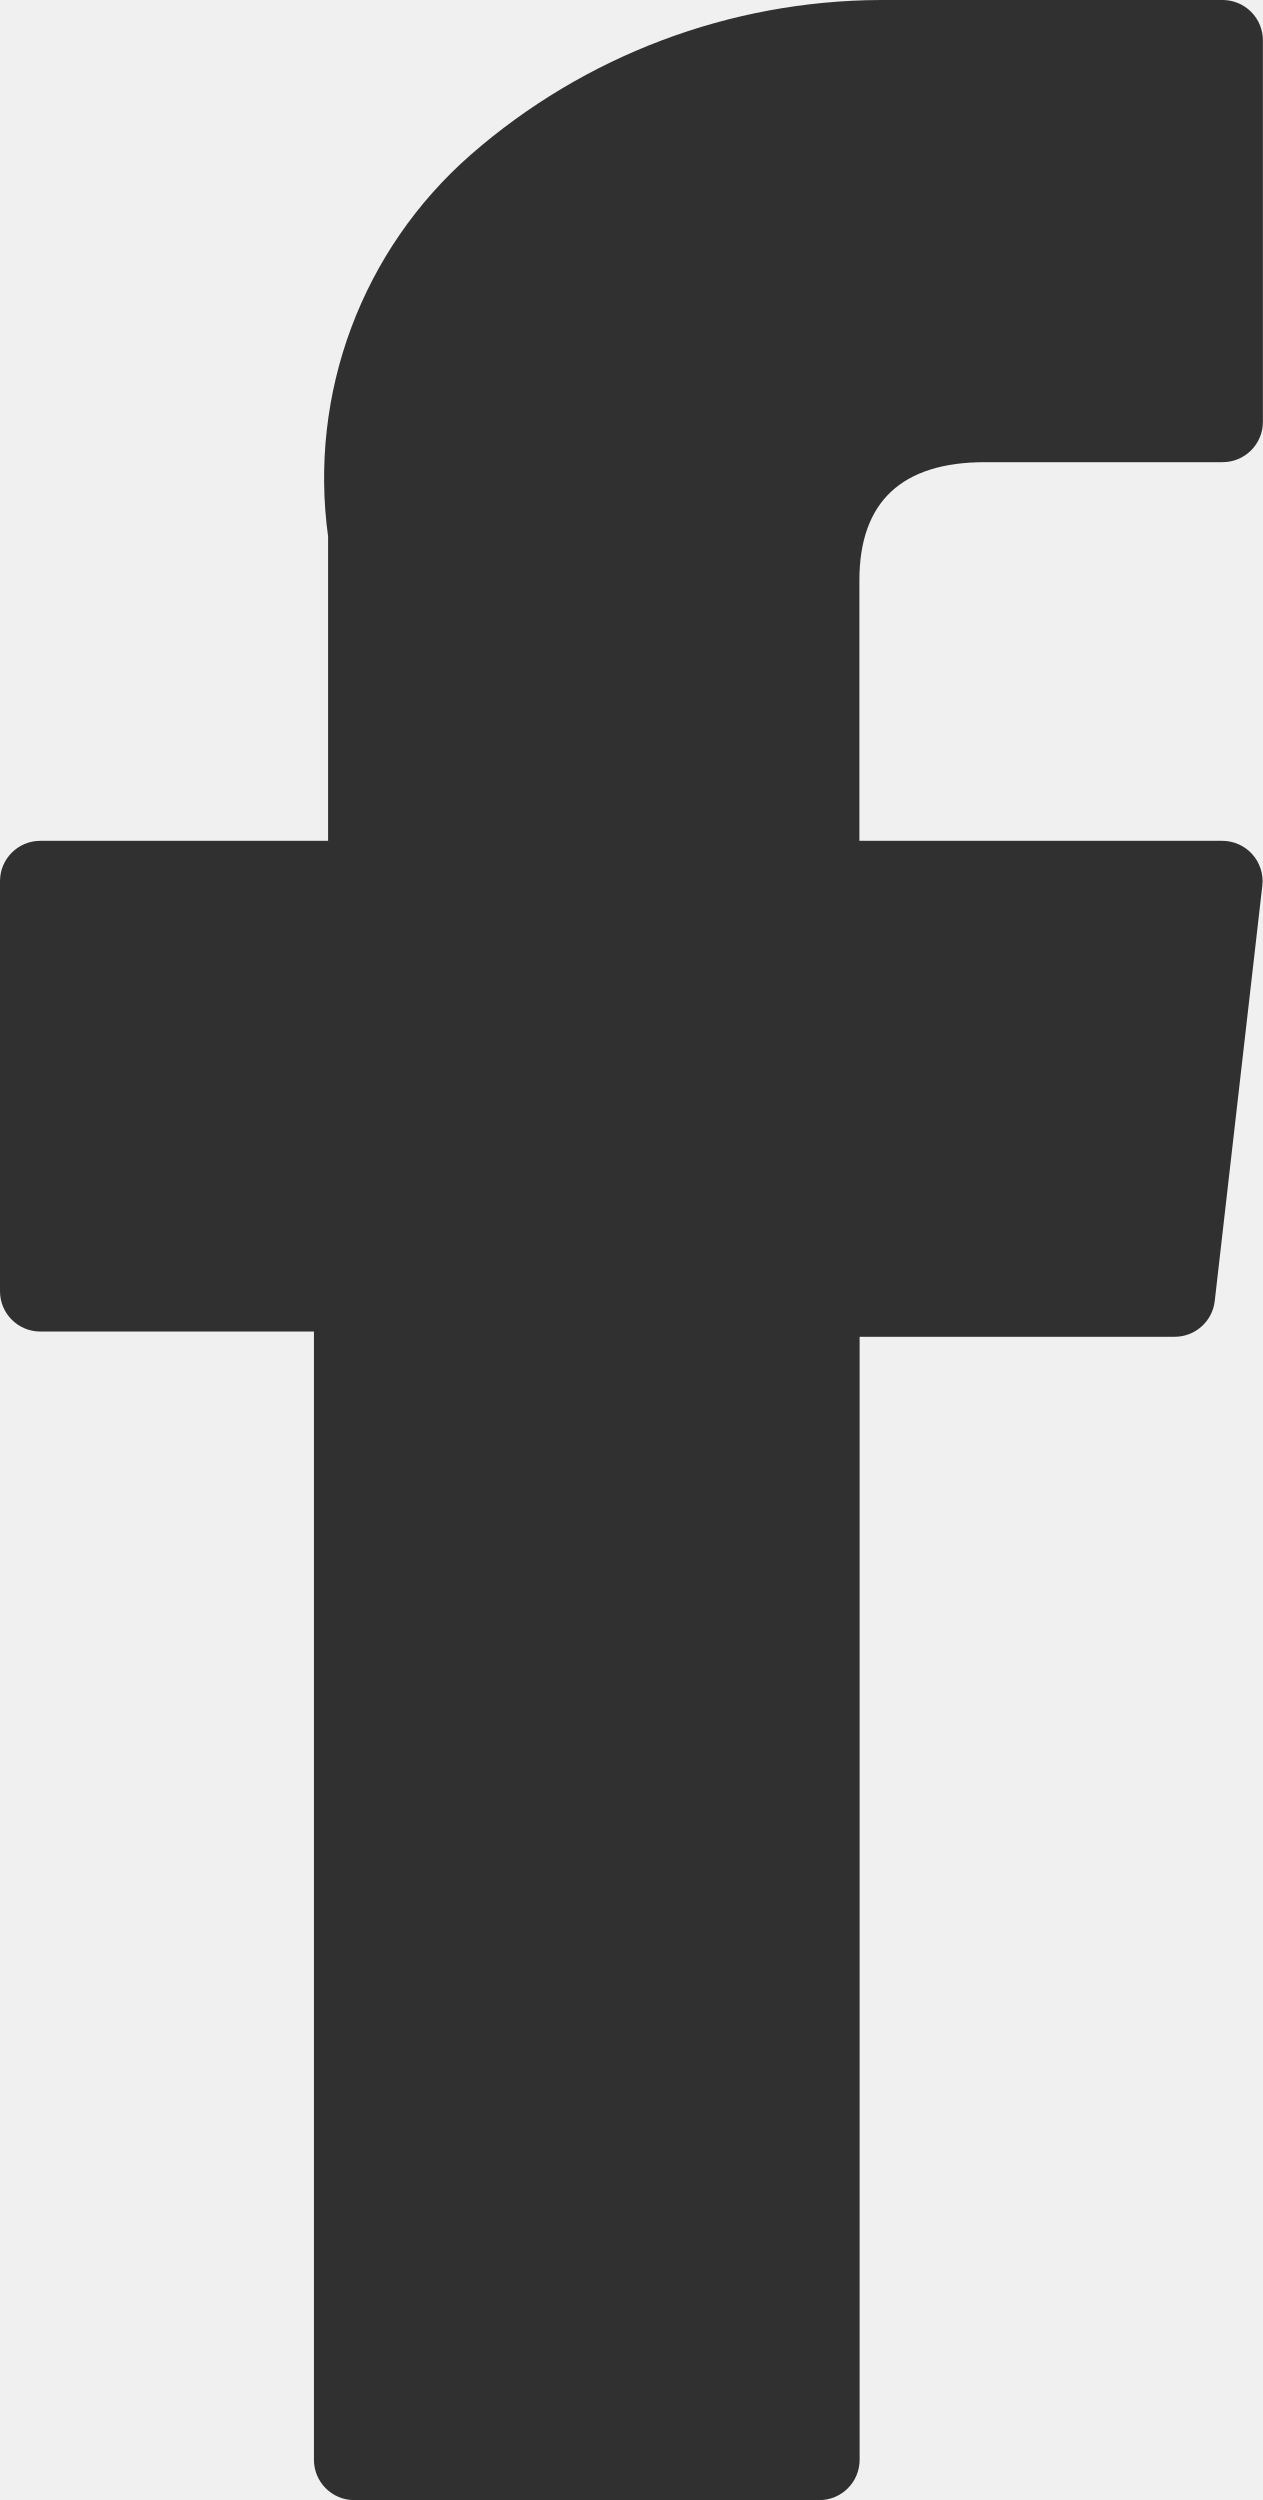
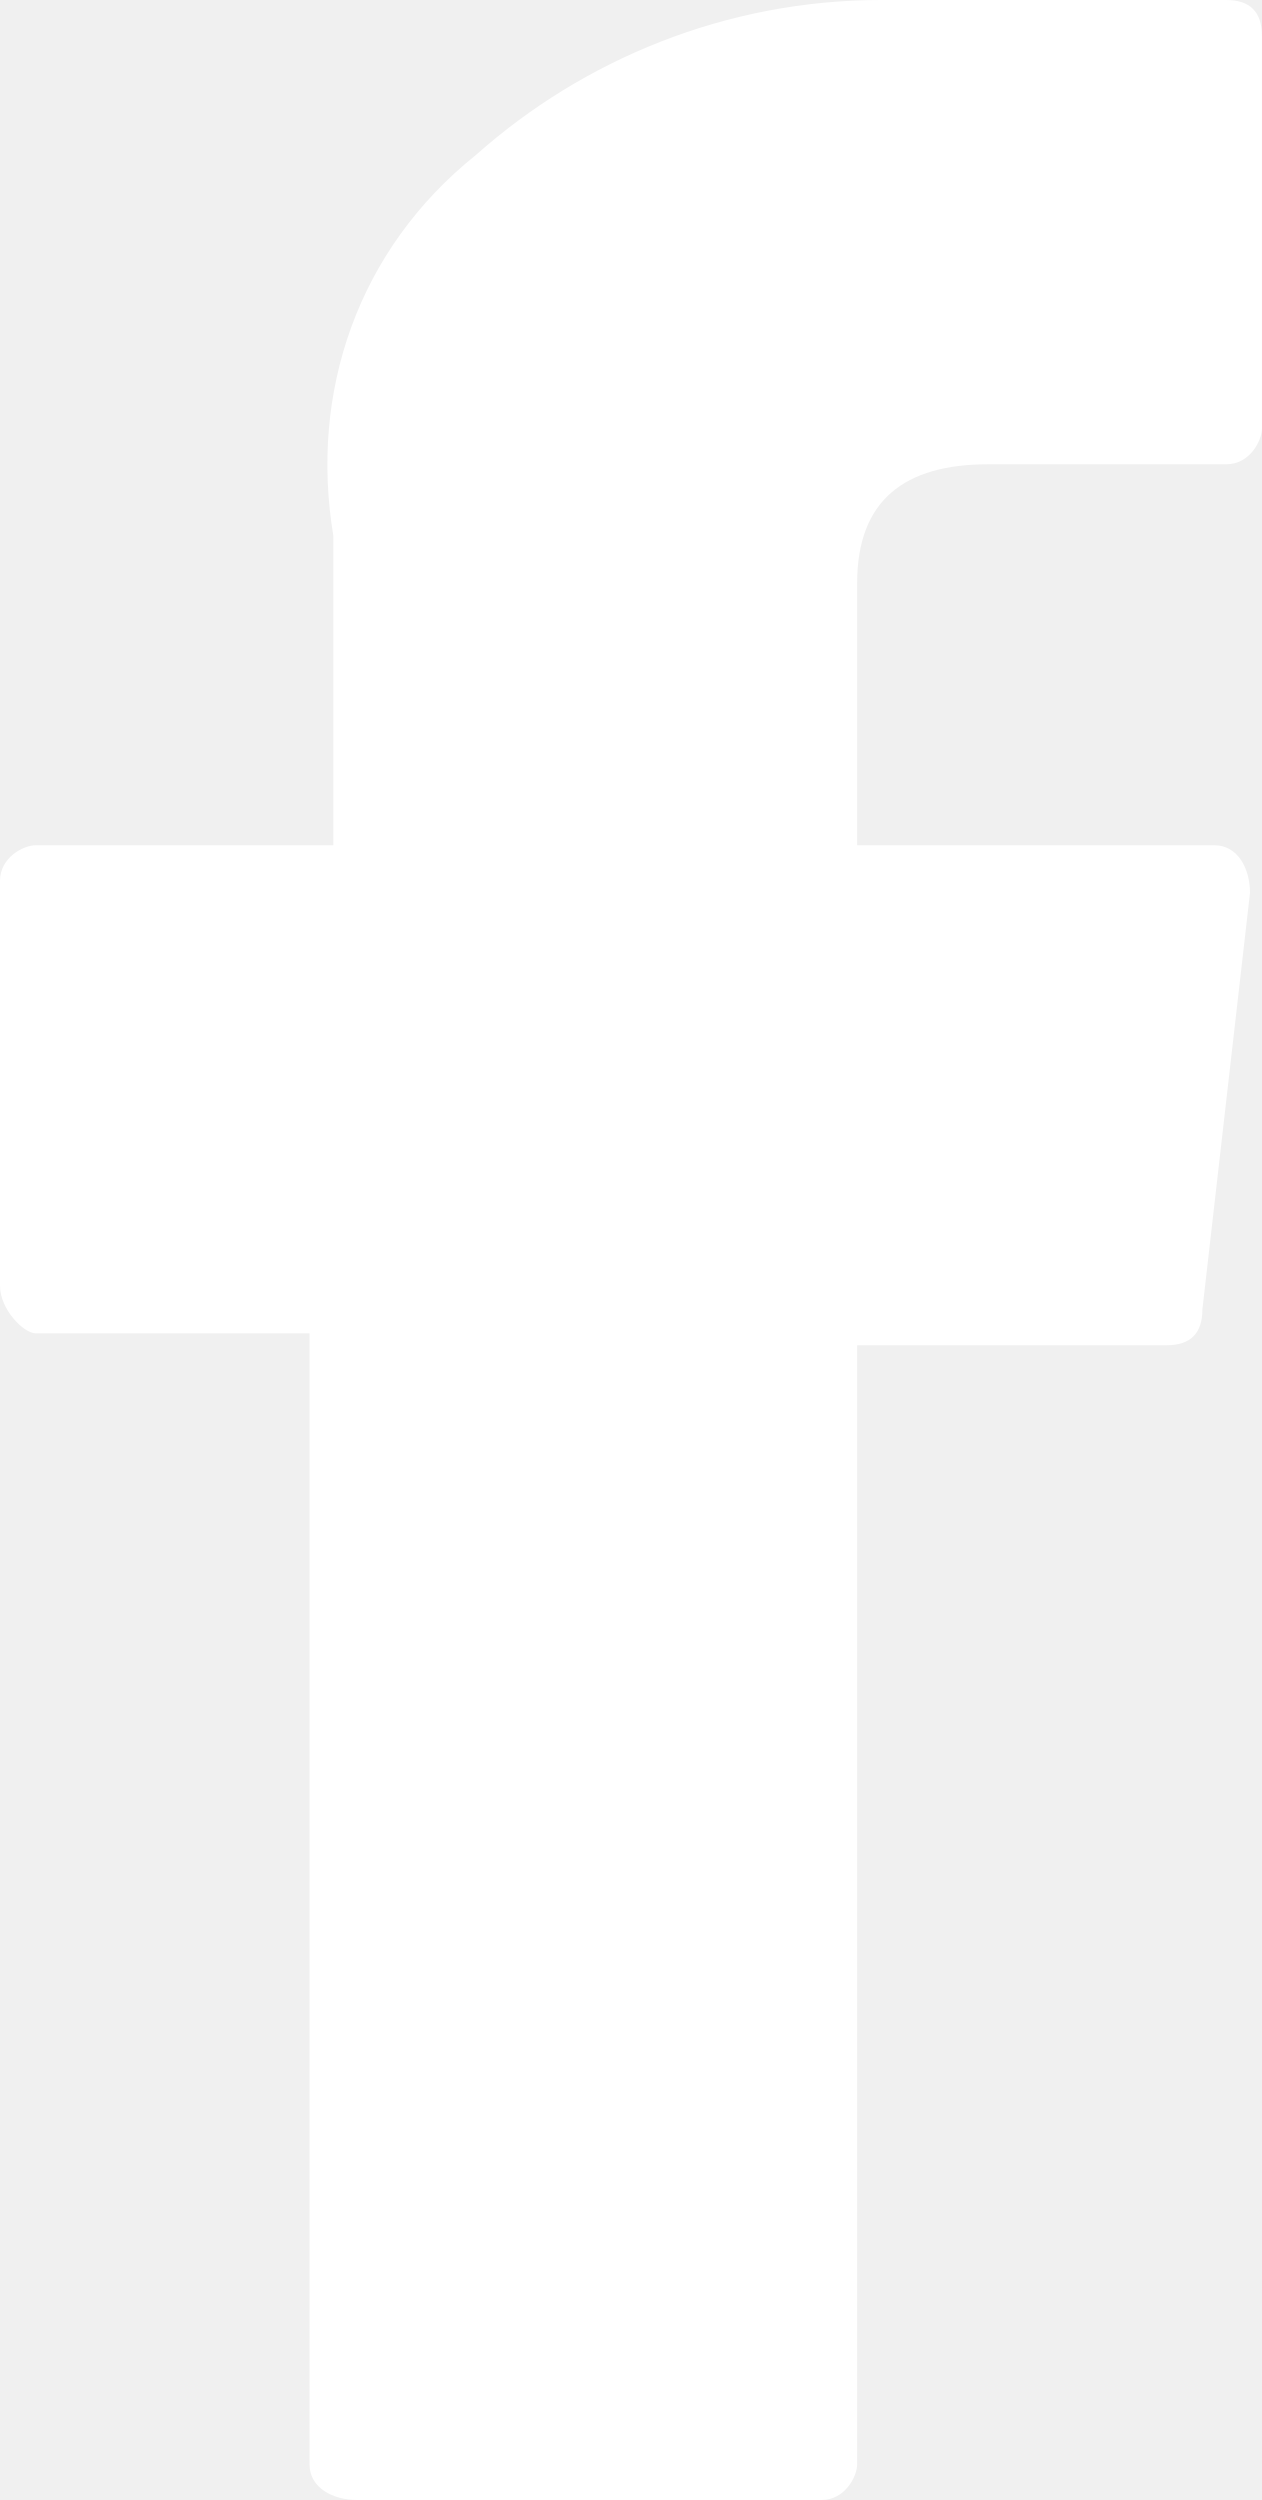
- <svg xmlns="http://www.w3.org/2000/svg" width="10.616" height="21.015" viewBox="0 0 10.616 21.015">
-   <defs>
-     <style>.a{fill:#303030;}</style>
-   </defs>
-   <path class="a" d="M77.042,11.193h2.3v9.484a.339.339,0,0,0,.339.339H83.59a.339.339,0,0,0,.339-.339V11.237h2.648a.339.339,0,0,0,.337-.3l.4-3.491a.339.339,0,0,0-.337-.378h-3.05V4.879c0-.66.355-.994,1.056-.994H86.98a.339.339,0,0,0,.339-.339V.341A.339.339,0,0,0,86.98,0H84.231c-.019,0-.062,0-.126,0a5.267,5.267,0,0,0-3.444,1.3,3.612,3.612,0,0,0-1.2,3.21V7.068H77.042a.339.339,0,0,0-.339.339v3.447A.339.339,0,0,0,77.042,11.193Z" transform="translate(-76.703)" />
+ <svg xmlns="http://www.w3.org/2000/svg" version="1.1" id="Layer_1" x="0px" y="0px" viewBox="0 0 10.6 21" style="enable-background:new 0 0 10.6 21;" xml:space="preserve">
+   <style type="text/css">
+ 	.st0{fill:#FFFFFF;}
+ </style>
+   <path class="st0" d="M0.3,11.2h2.3v9.5C2.6,20.9,2.8,21,3,21h3.9c0.2,0,0.3-0.2,0.3-0.3v-9.4h2.6c0.2,0,0.3-0.1,0.3-0.3l0.4-3.5  c0-0.2-0.1-0.4-0.3-0.4c0,0,0,0,0,0H7.2V4.9c0-0.7,0.4-1,1.1-1h2c0.2,0,0.3-0.2,0.3-0.3V0.3c0-0.2-0.1-0.3-0.3-0.3c0,0,0,0,0,0H7.5  c0,0-0.1,0-0.1,0C6.1,0,4.9,0.5,4,1.3C3,2.1,2.6,3.3,2.8,4.5v2.6H0.3C0.2,7.1,0,7.2,0,7.4v3.4C0,11,0.2,11.2,0.3,11.2z" />
</svg>
